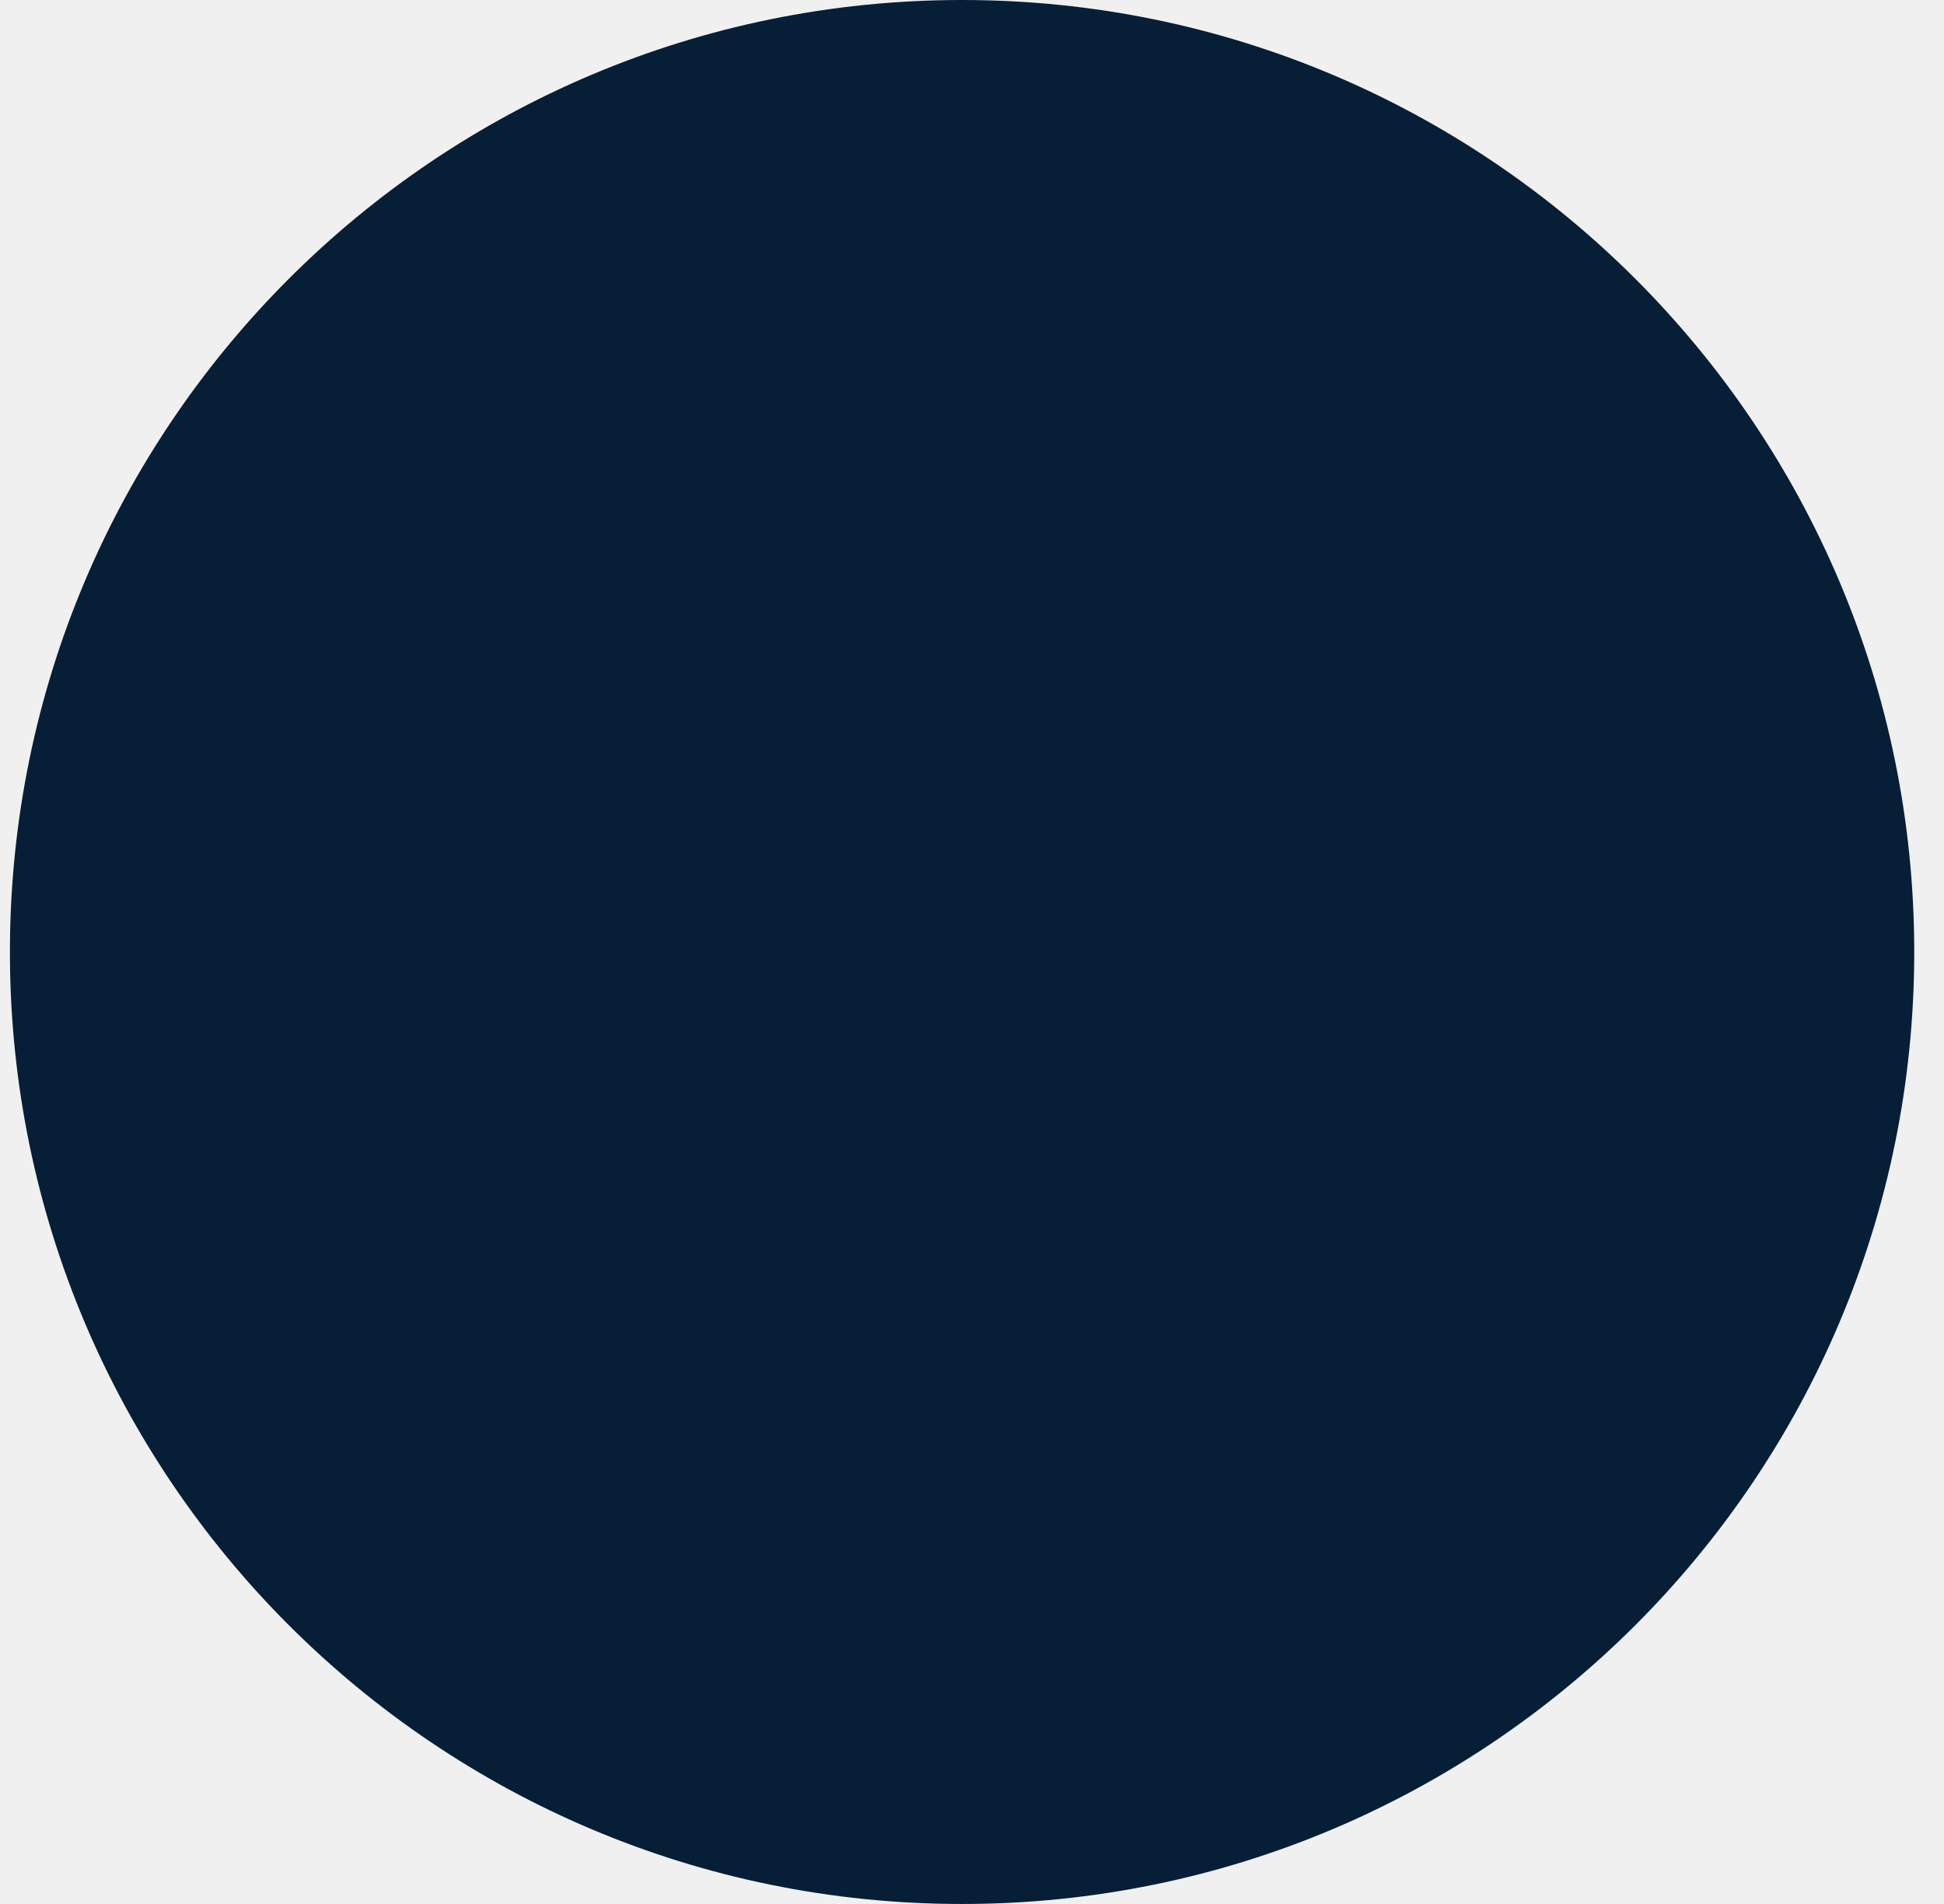
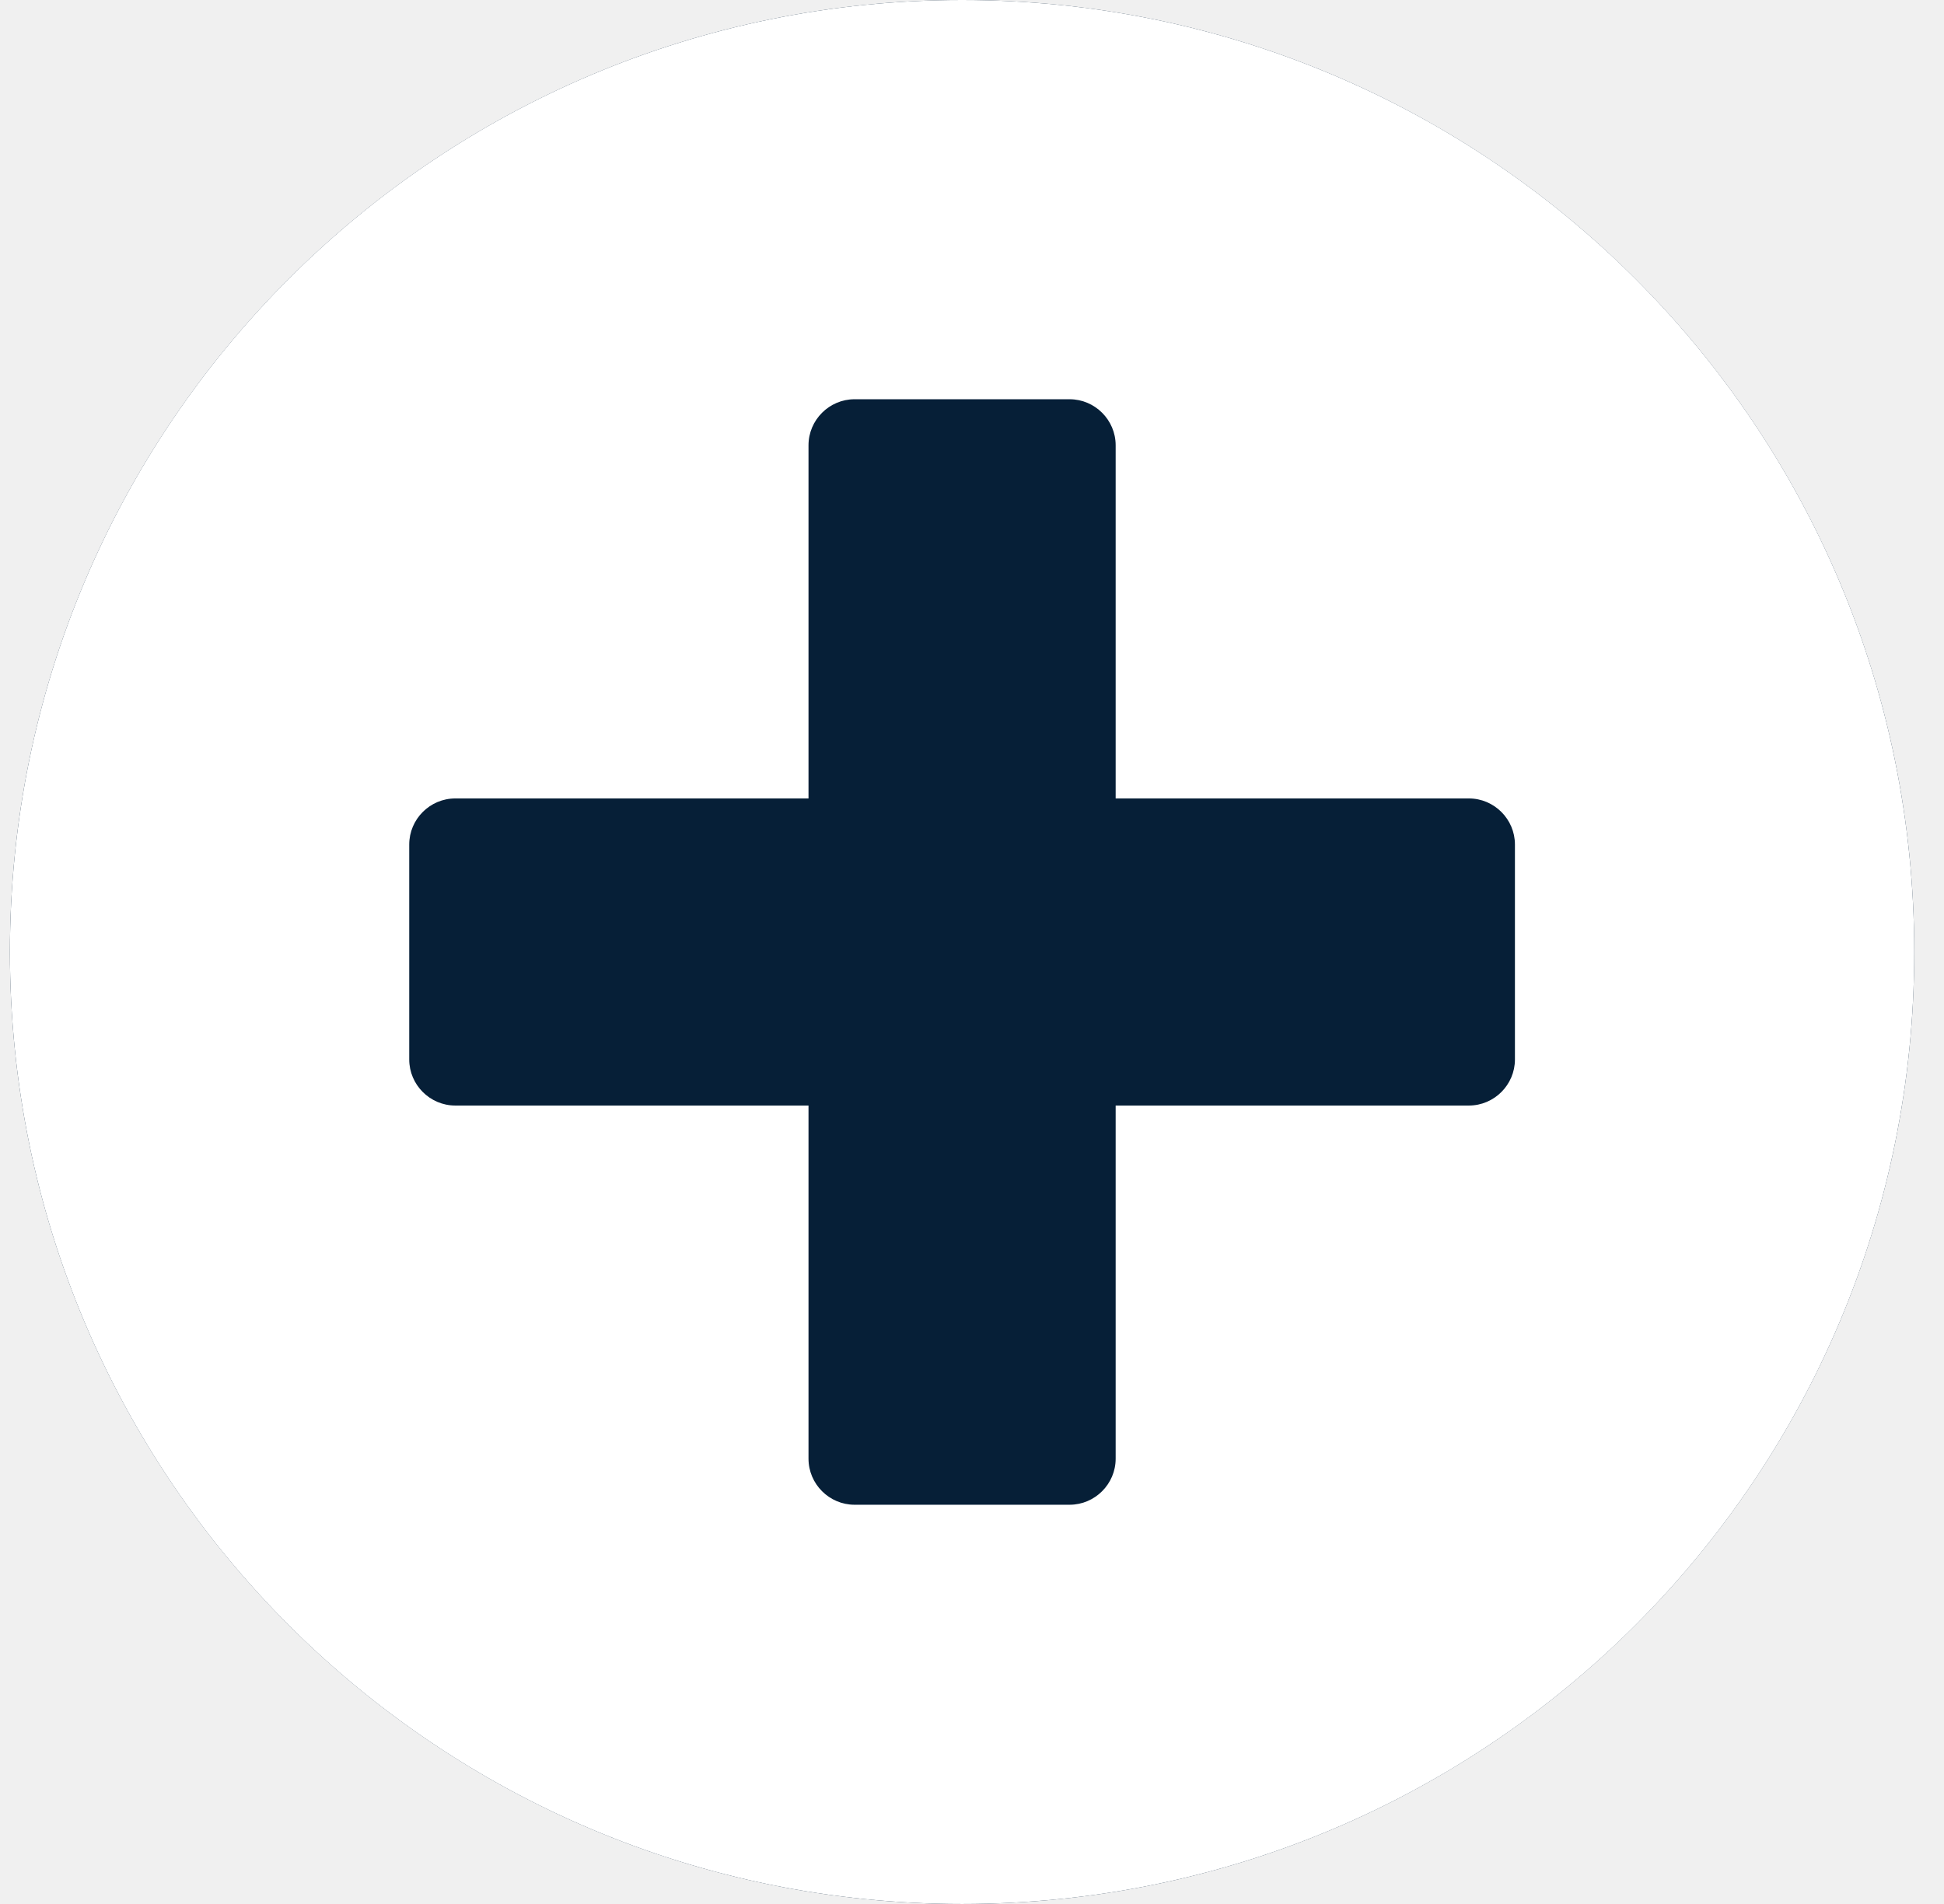
<svg xmlns="http://www.w3.org/2000/svg" width="49" height="48" viewBox="0 0 49 48" fill="none">
  <circle cx="24.25" cy="24" r="24" fill="#061F37 " />
-   <path d="M24.25 0C10.992 0 0.25 10.742 0.25 24C0.25 37.258 10.992 48 24.25 48C37.508 48 48.25 37.258 48.25 24C48.25 10.742 37.508 0 24.25 0ZM38.185 26.71C38.185 27.348 37.663 27.871 37.024 27.871H28.121V36.774C28.121 37.413 27.598 37.935 26.96 37.935H21.54C20.902 37.935 20.379 37.413 20.379 36.774V27.871H11.476C10.837 27.871 10.315 27.348 10.315 26.71V21.29C10.315 20.652 10.837 20.129 11.476 20.129H20.379V11.226C20.379 10.587 20.902 10.065 21.54 10.065H26.96C27.598 10.065 28.121 10.587 28.121 11.226V20.129H37.024C37.663 20.129 38.185 20.652 38.185 21.29V26.71Z" fill="white dark:#061F37" />
+   <path d="M24.25 0C10.992 0 0.25 10.742 0.25 24C0.25 37.258 10.992 48 24.25 48C37.508 48 48.25 37.258 48.25 24C48.25 10.742 37.508 0 24.25 0ZM38.185 26.71C38.185 27.348 37.663 27.871 37.024 27.871H28.121V36.774C28.121 37.413 27.598 37.935 26.96 37.935H21.54C20.902 37.935 20.379 37.413 20.379 36.774V27.871H11.476C10.837 27.871 10.315 27.348 10.315 26.71V21.29C10.315 20.652 10.837 20.129 11.476 20.129H20.379V11.226C20.379 10.587 20.902 10.065 21.54 10.065H26.96C27.598 10.065 28.121 10.587 28.121 11.226V20.129H37.024C37.663 20.129 38.185 20.652 38.185 21.29V26.71Z" fill="white" />
</svg>
